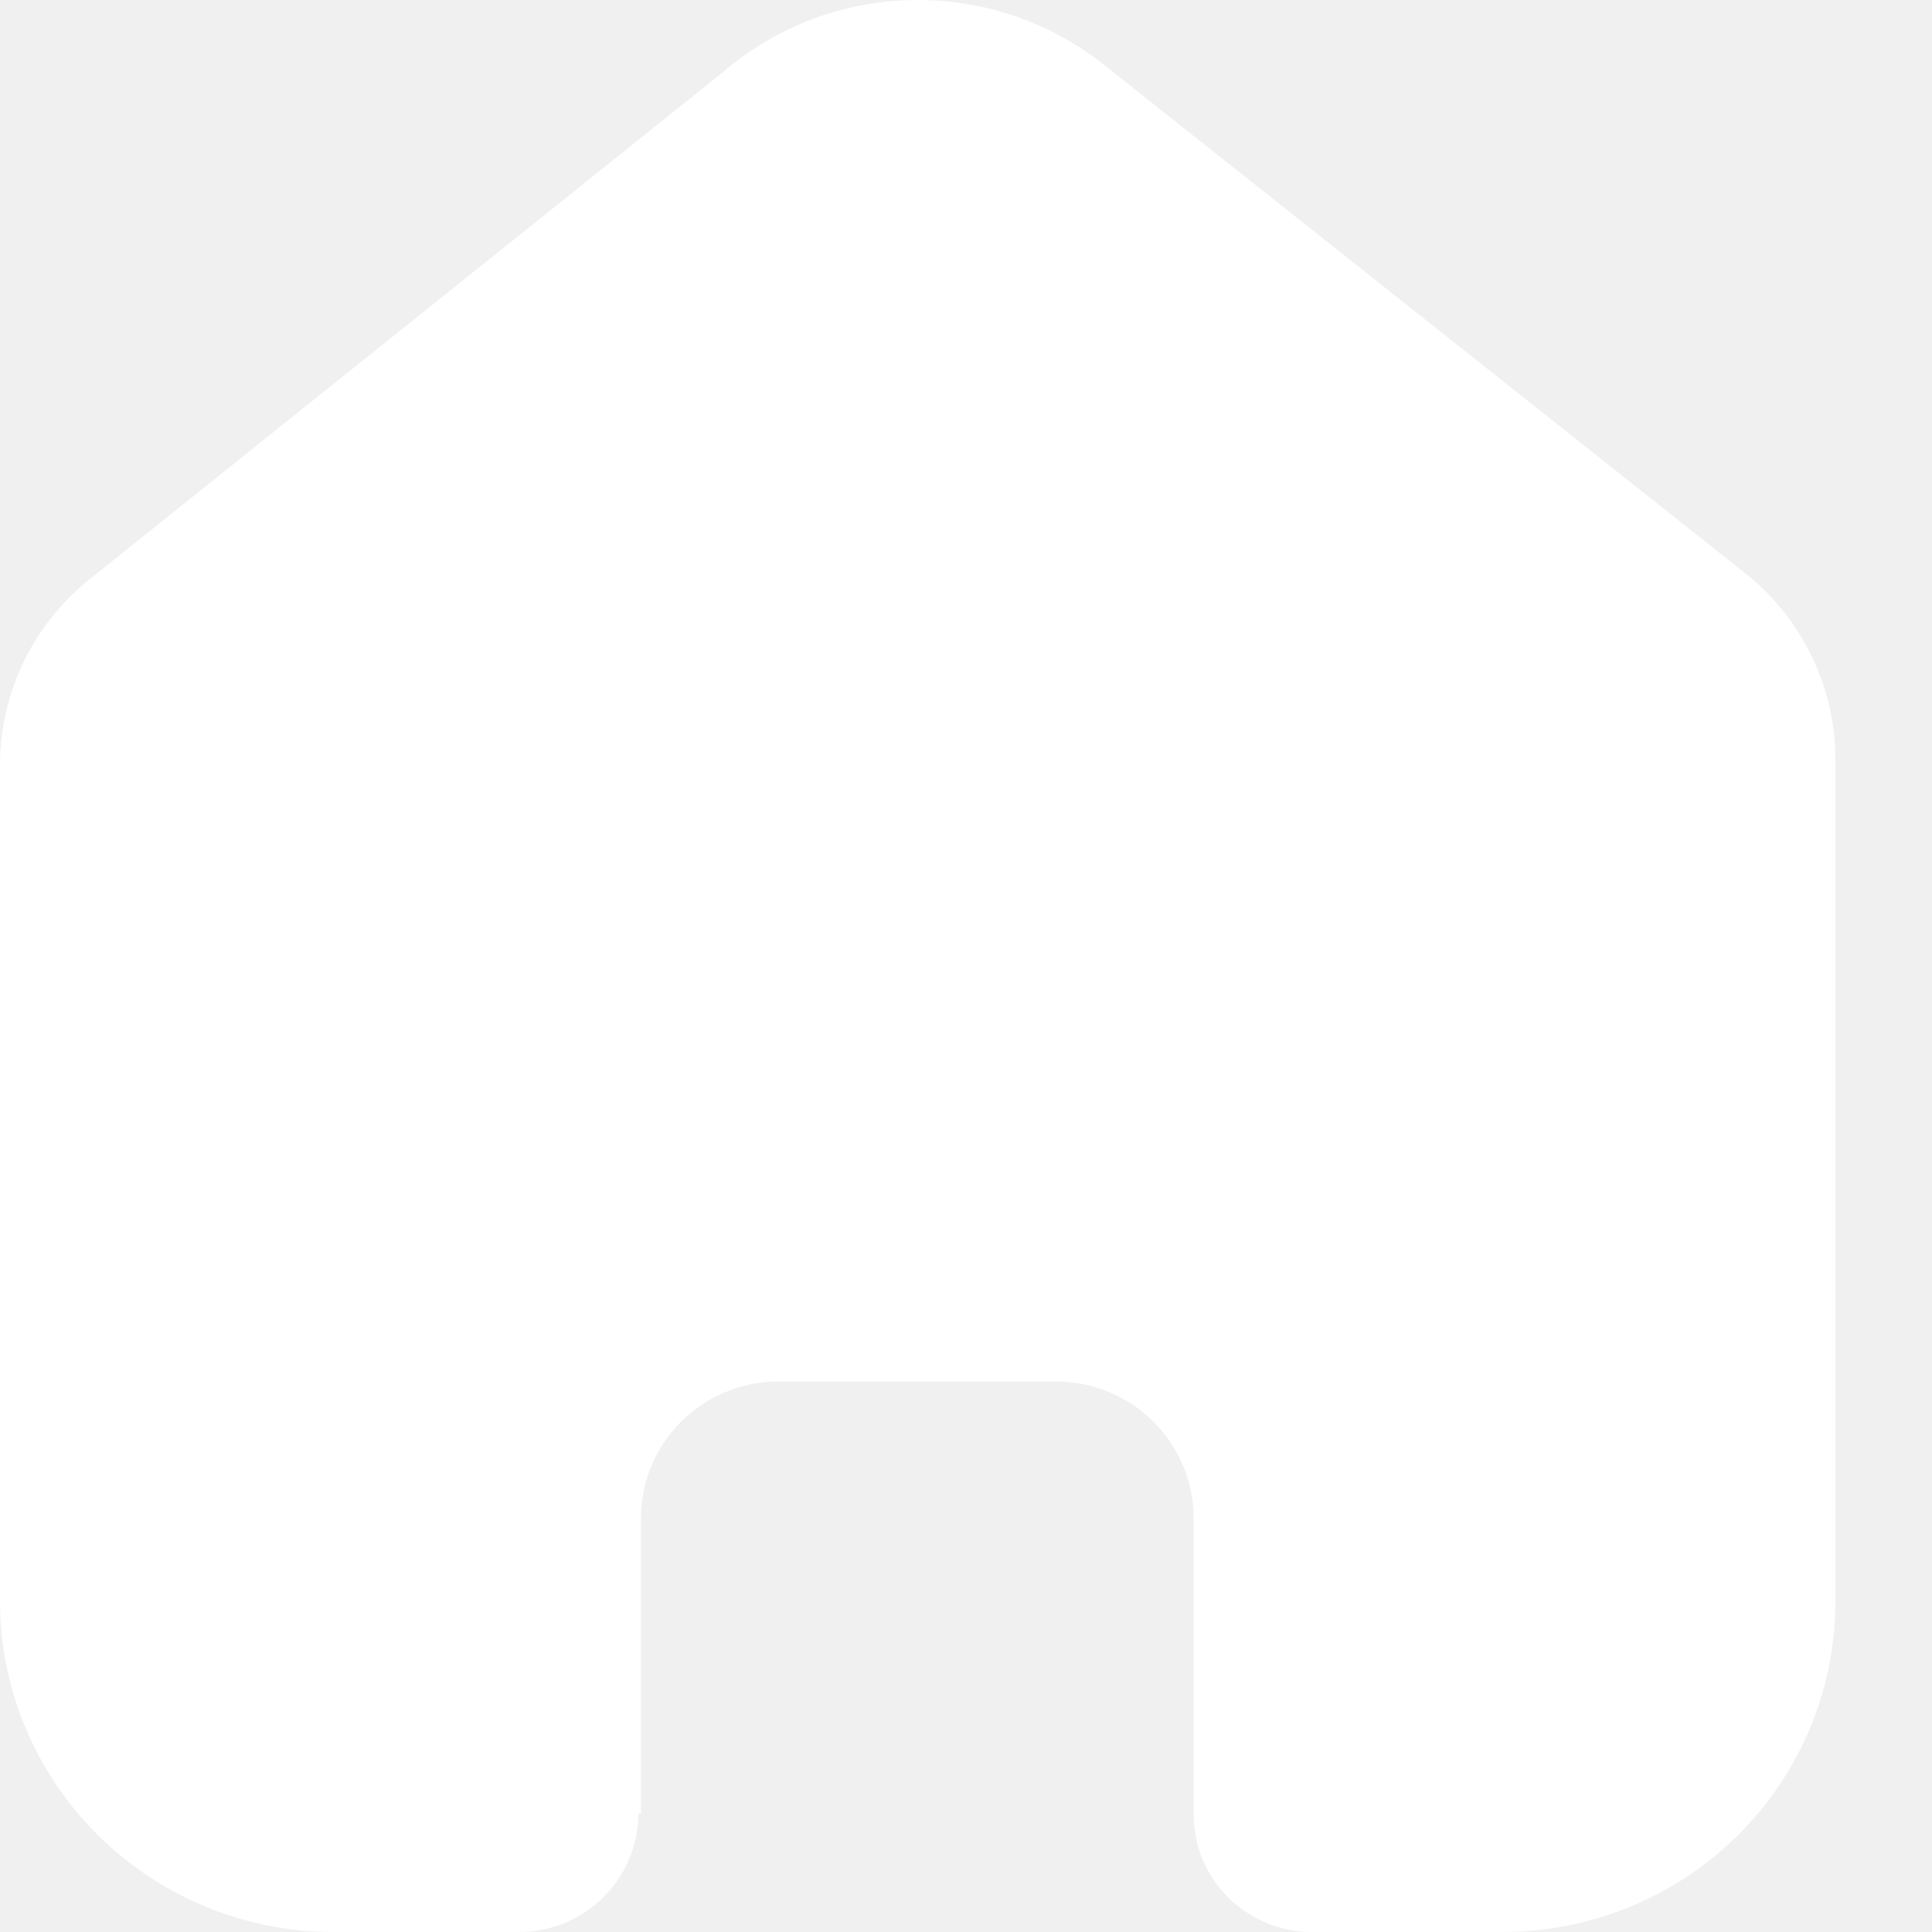
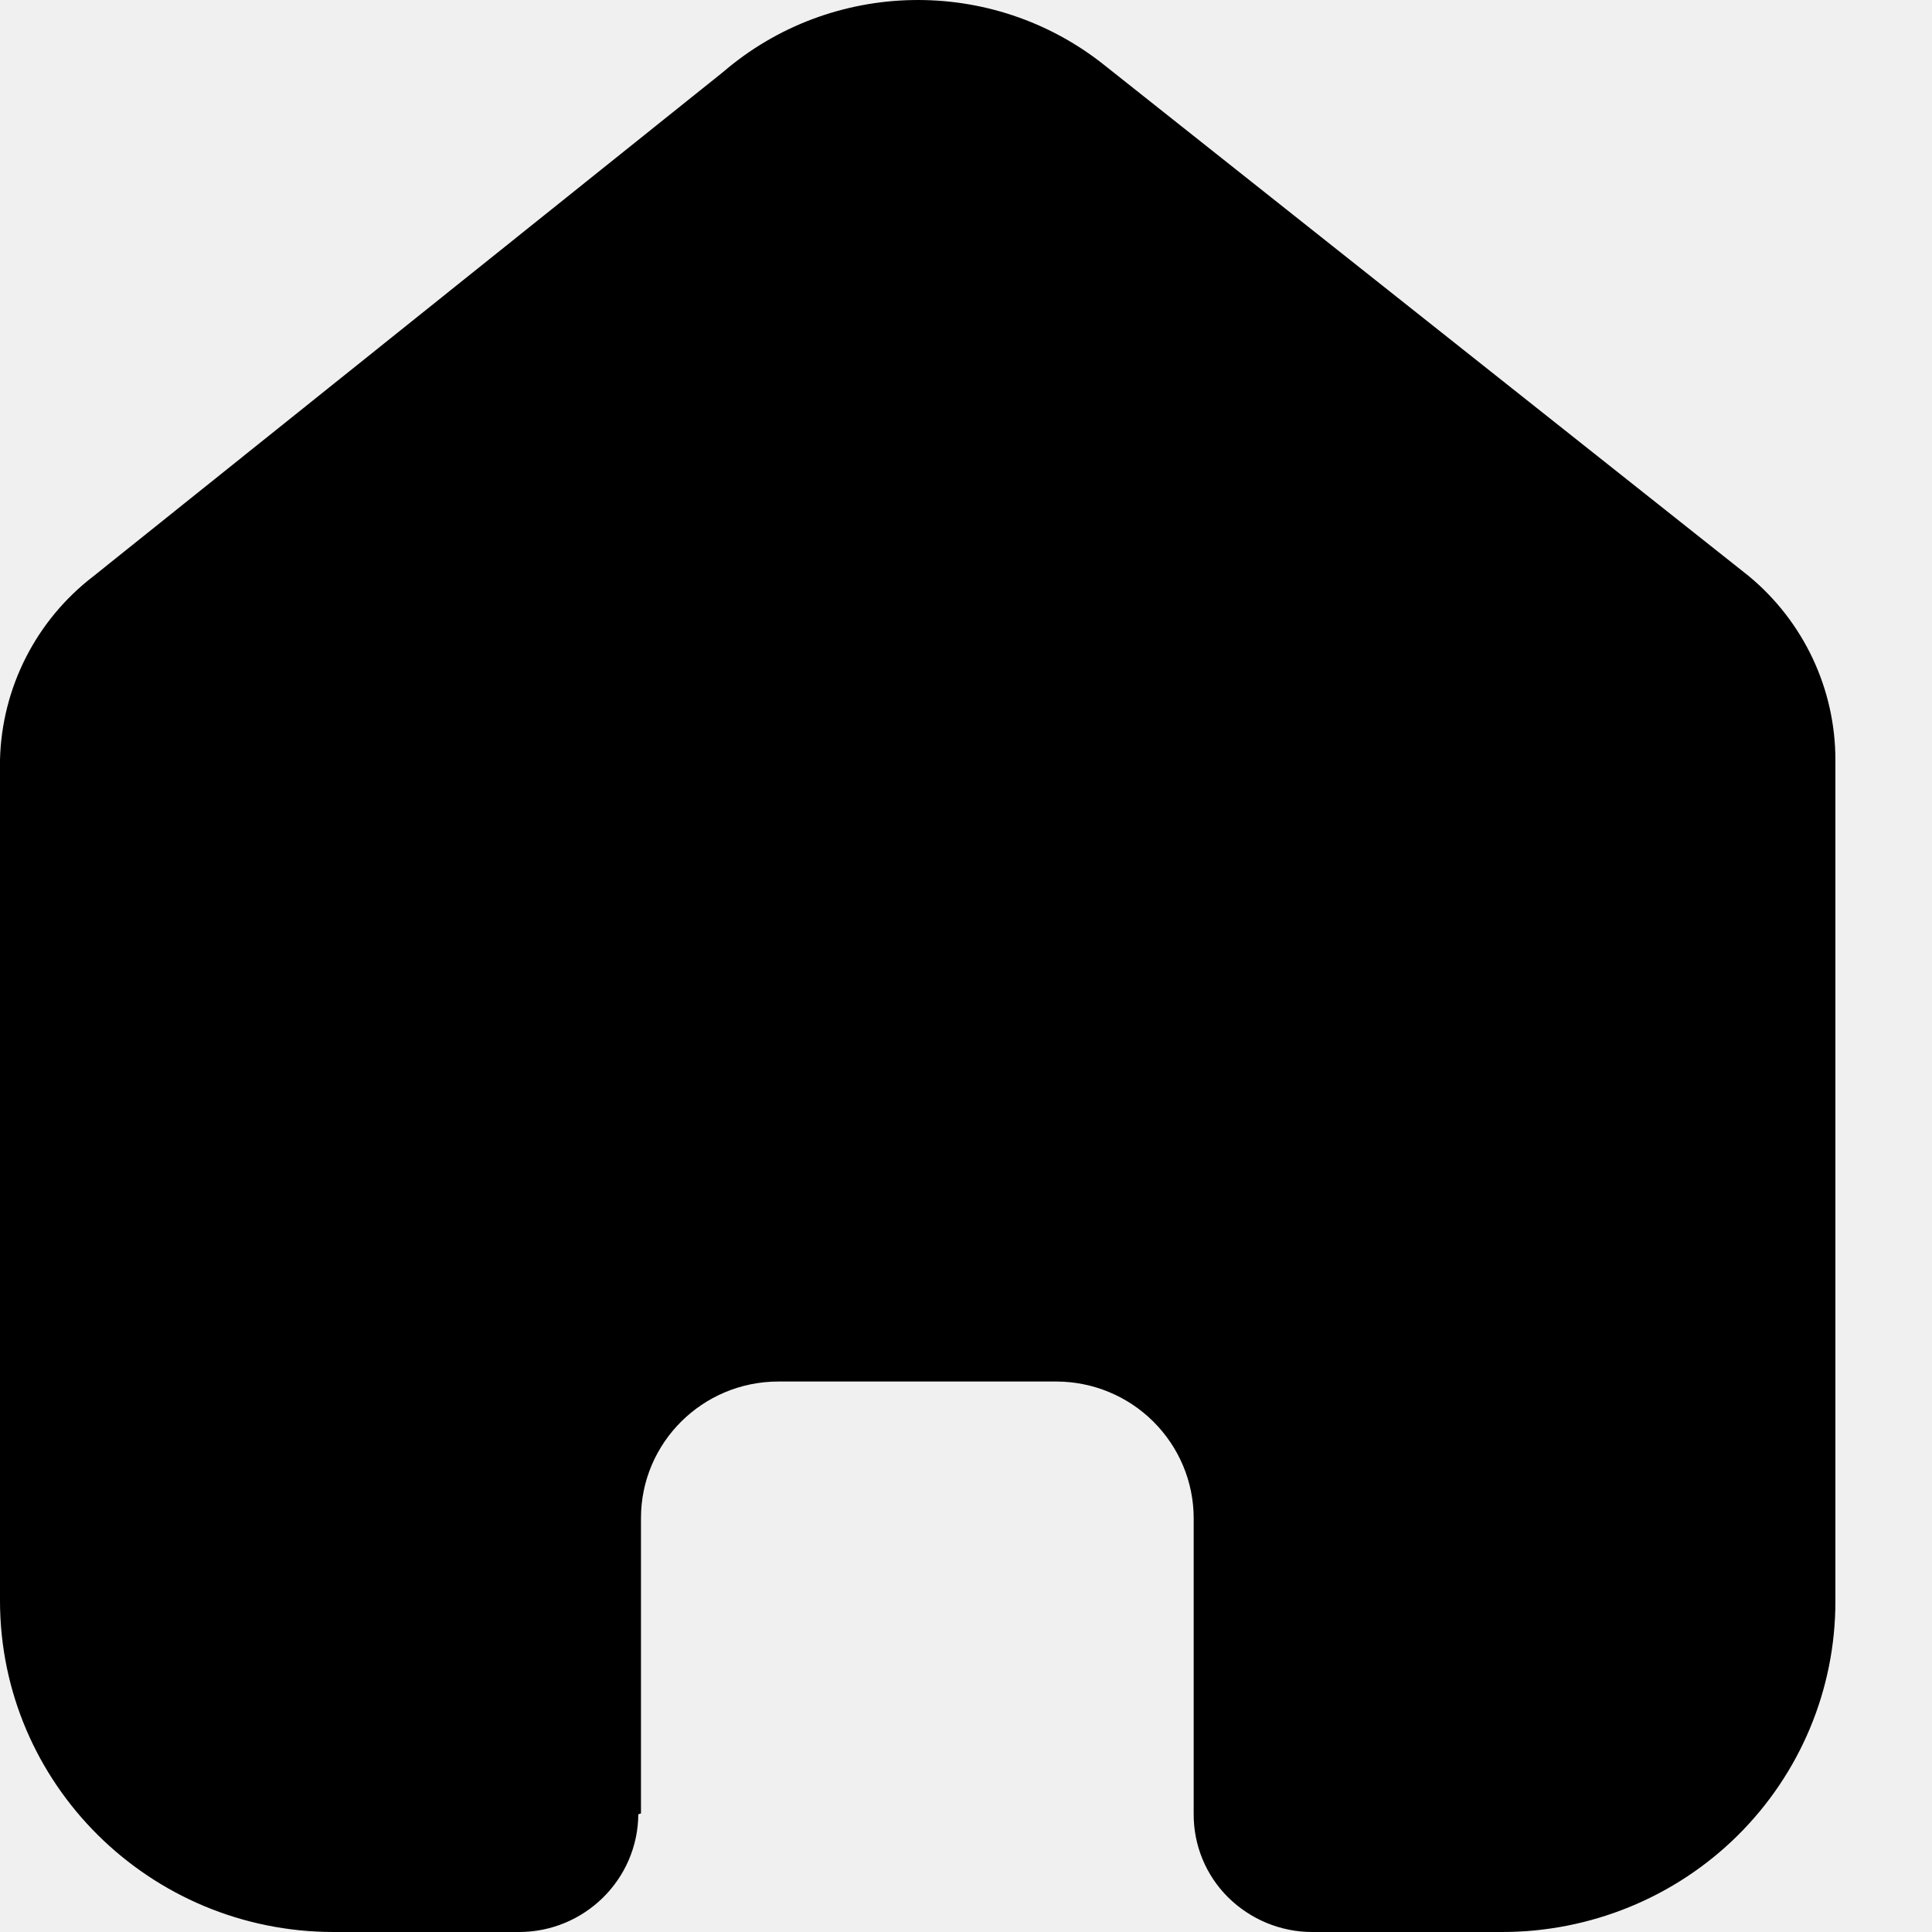
<svg xmlns="http://www.w3.org/2000/svg" width="13" height="13" viewBox="0 0 13 13" fill="none">
-   <path d="M4.313 12.202V10.215C4.313 9.708 4.727 9.296 5.238 9.296H7.107C7.352 9.296 7.587 9.393 7.76 9.565C7.934 9.738 8.032 9.972 8.032 10.215V12.202C8.03 12.414 8.113 12.617 8.263 12.766C8.413 12.915 8.617 13 8.829 13H10.104C10.699 13.001 11.271 12.768 11.692 12.351C12.114 11.933 12.35 11.367 12.35 10.776V5.113C12.35 4.636 12.137 4.183 11.768 3.877L7.432 0.439C6.678 -0.163 5.597 -0.144 4.865 0.485L0.629 3.877C0.242 4.174 0.012 4.628 0 5.113V10.77C0 12.002 1.006 13 2.246 13H3.492C3.933 13 4.292 12.646 4.295 12.208L4.313 12.202Z" fill="white" />
+   <path d="M4.313 12.202V10.215C4.313 9.708 4.727 9.296 5.238 9.296H7.107C7.352 9.296 7.587 9.393 7.76 9.565C7.934 9.738 8.032 9.972 8.032 10.215V12.202C8.03 12.414 8.113 12.617 8.263 12.766C8.413 12.915 8.617 13 8.829 13H10.104C10.699 13.001 11.271 12.768 11.692 12.351C12.114 11.933 12.35 11.367 12.35 10.776V5.113C12.35 4.636 12.137 4.183 11.768 3.877L7.432 0.439C6.678 -0.163 5.597 -0.144 4.865 0.485L0.629 3.877C0.242 4.174 0.012 4.628 0 5.113V10.77C0 12.002 1.006 13 2.246 13H3.492C3.933 13 4.292 12.646 4.295 12.208L4.313 12.202Z" fill="black" />
</svg>
